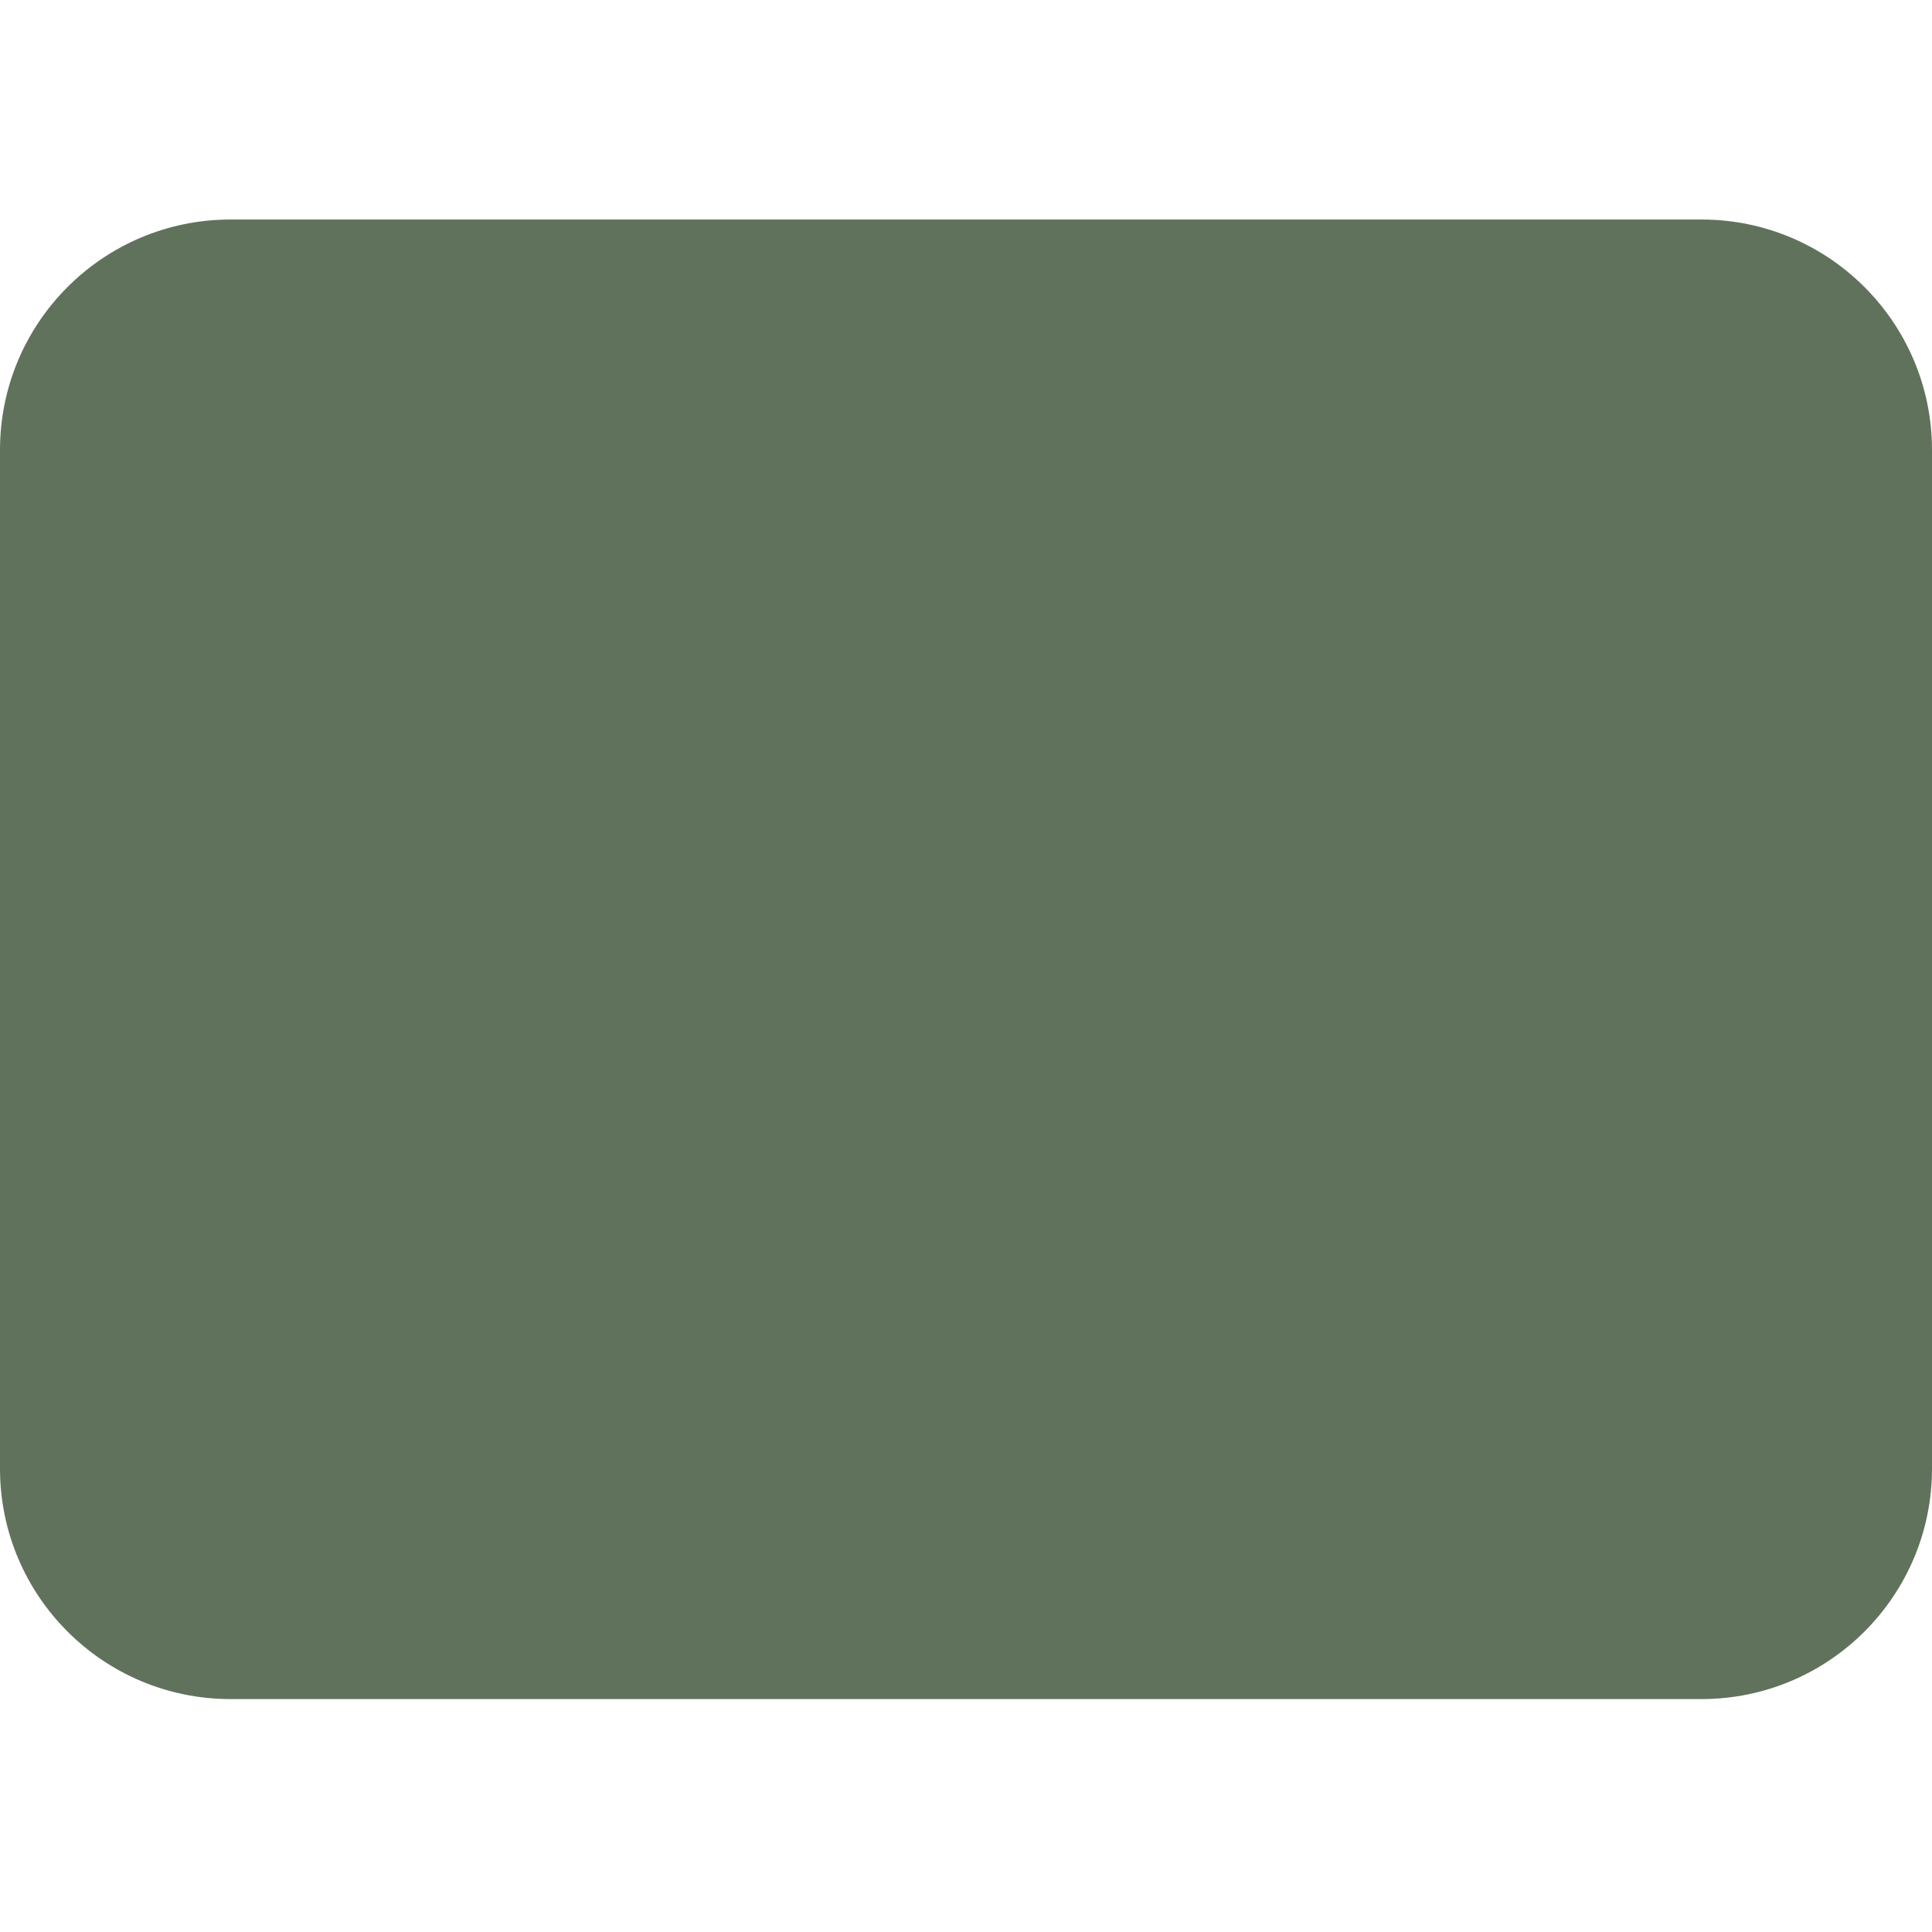
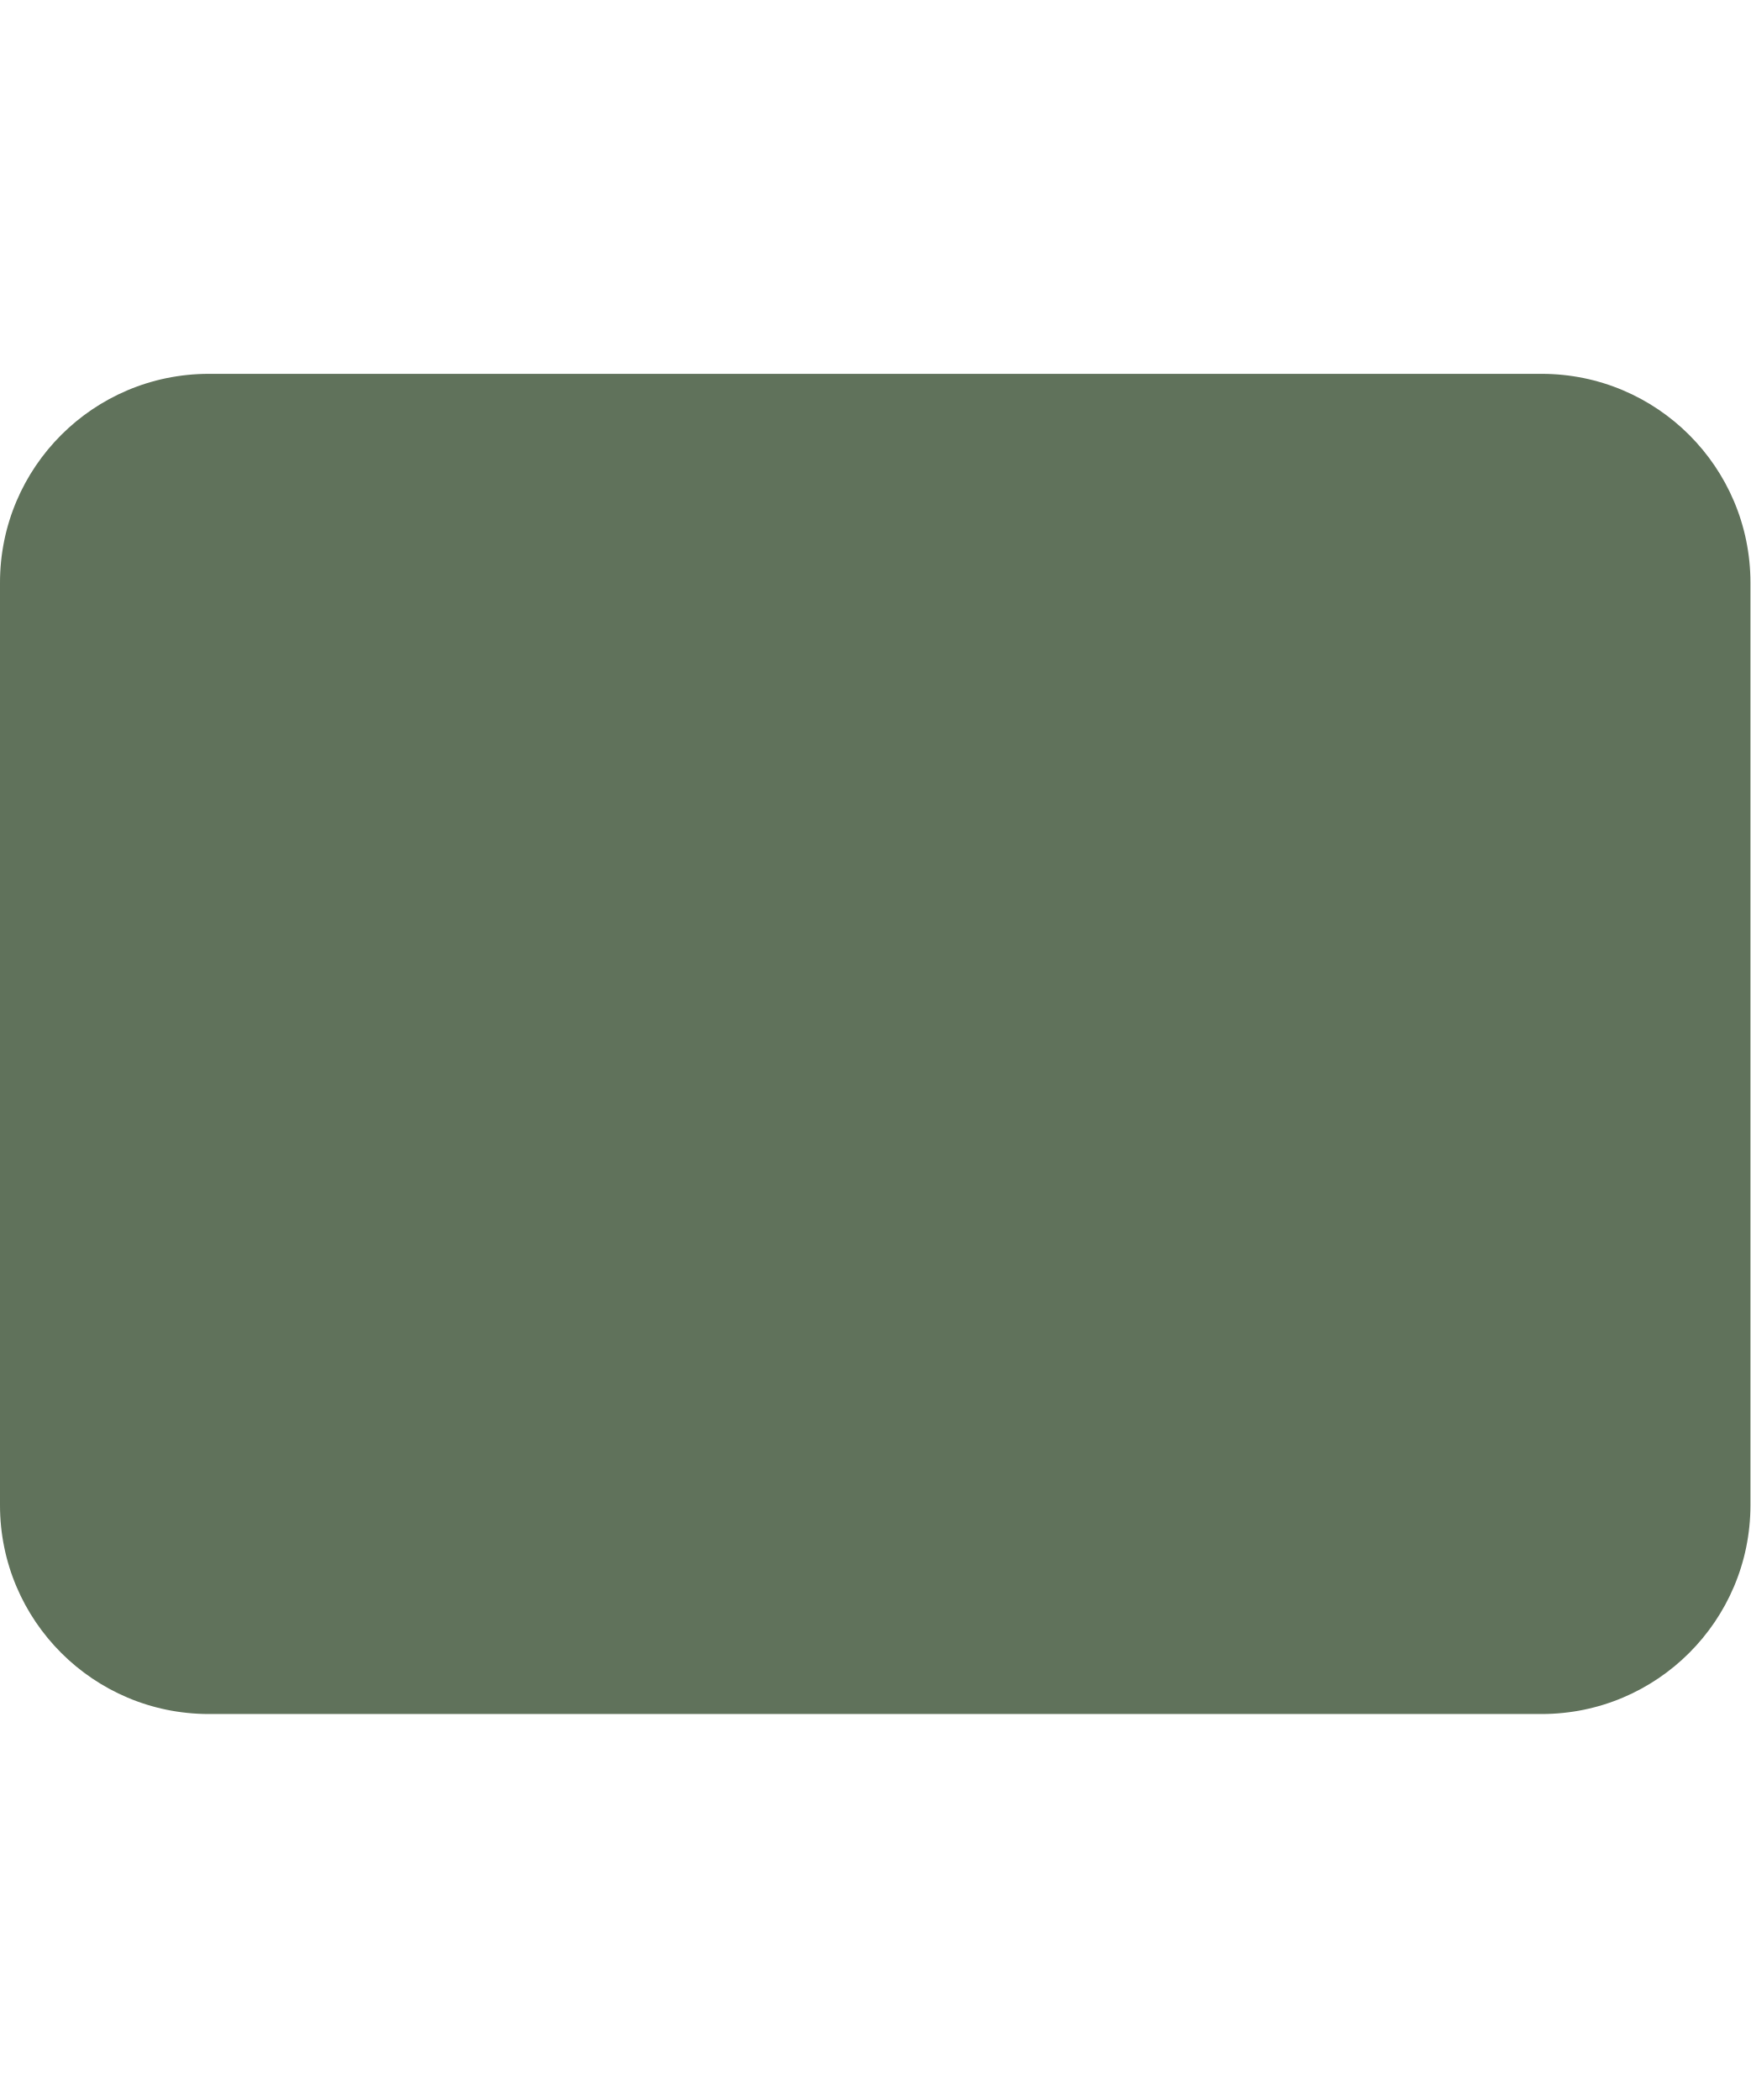
- <svg xmlns="http://www.w3.org/2000/svg" width="60.472" height="60.472" viewBox="0 0 16 16">
+ <svg xmlns="http://www.w3.org/2000/svg" width="50" height="60" viewBox="0 0 16 16">
  <g transform="translate(-13.104 -6.85)">
    <rect width="16" height="12.253" x="13.104" y="8.668" ry="1.909" style="fill:#60725b;fill-opacity:1;stroke-width:.232" />
  </g>
</svg>
